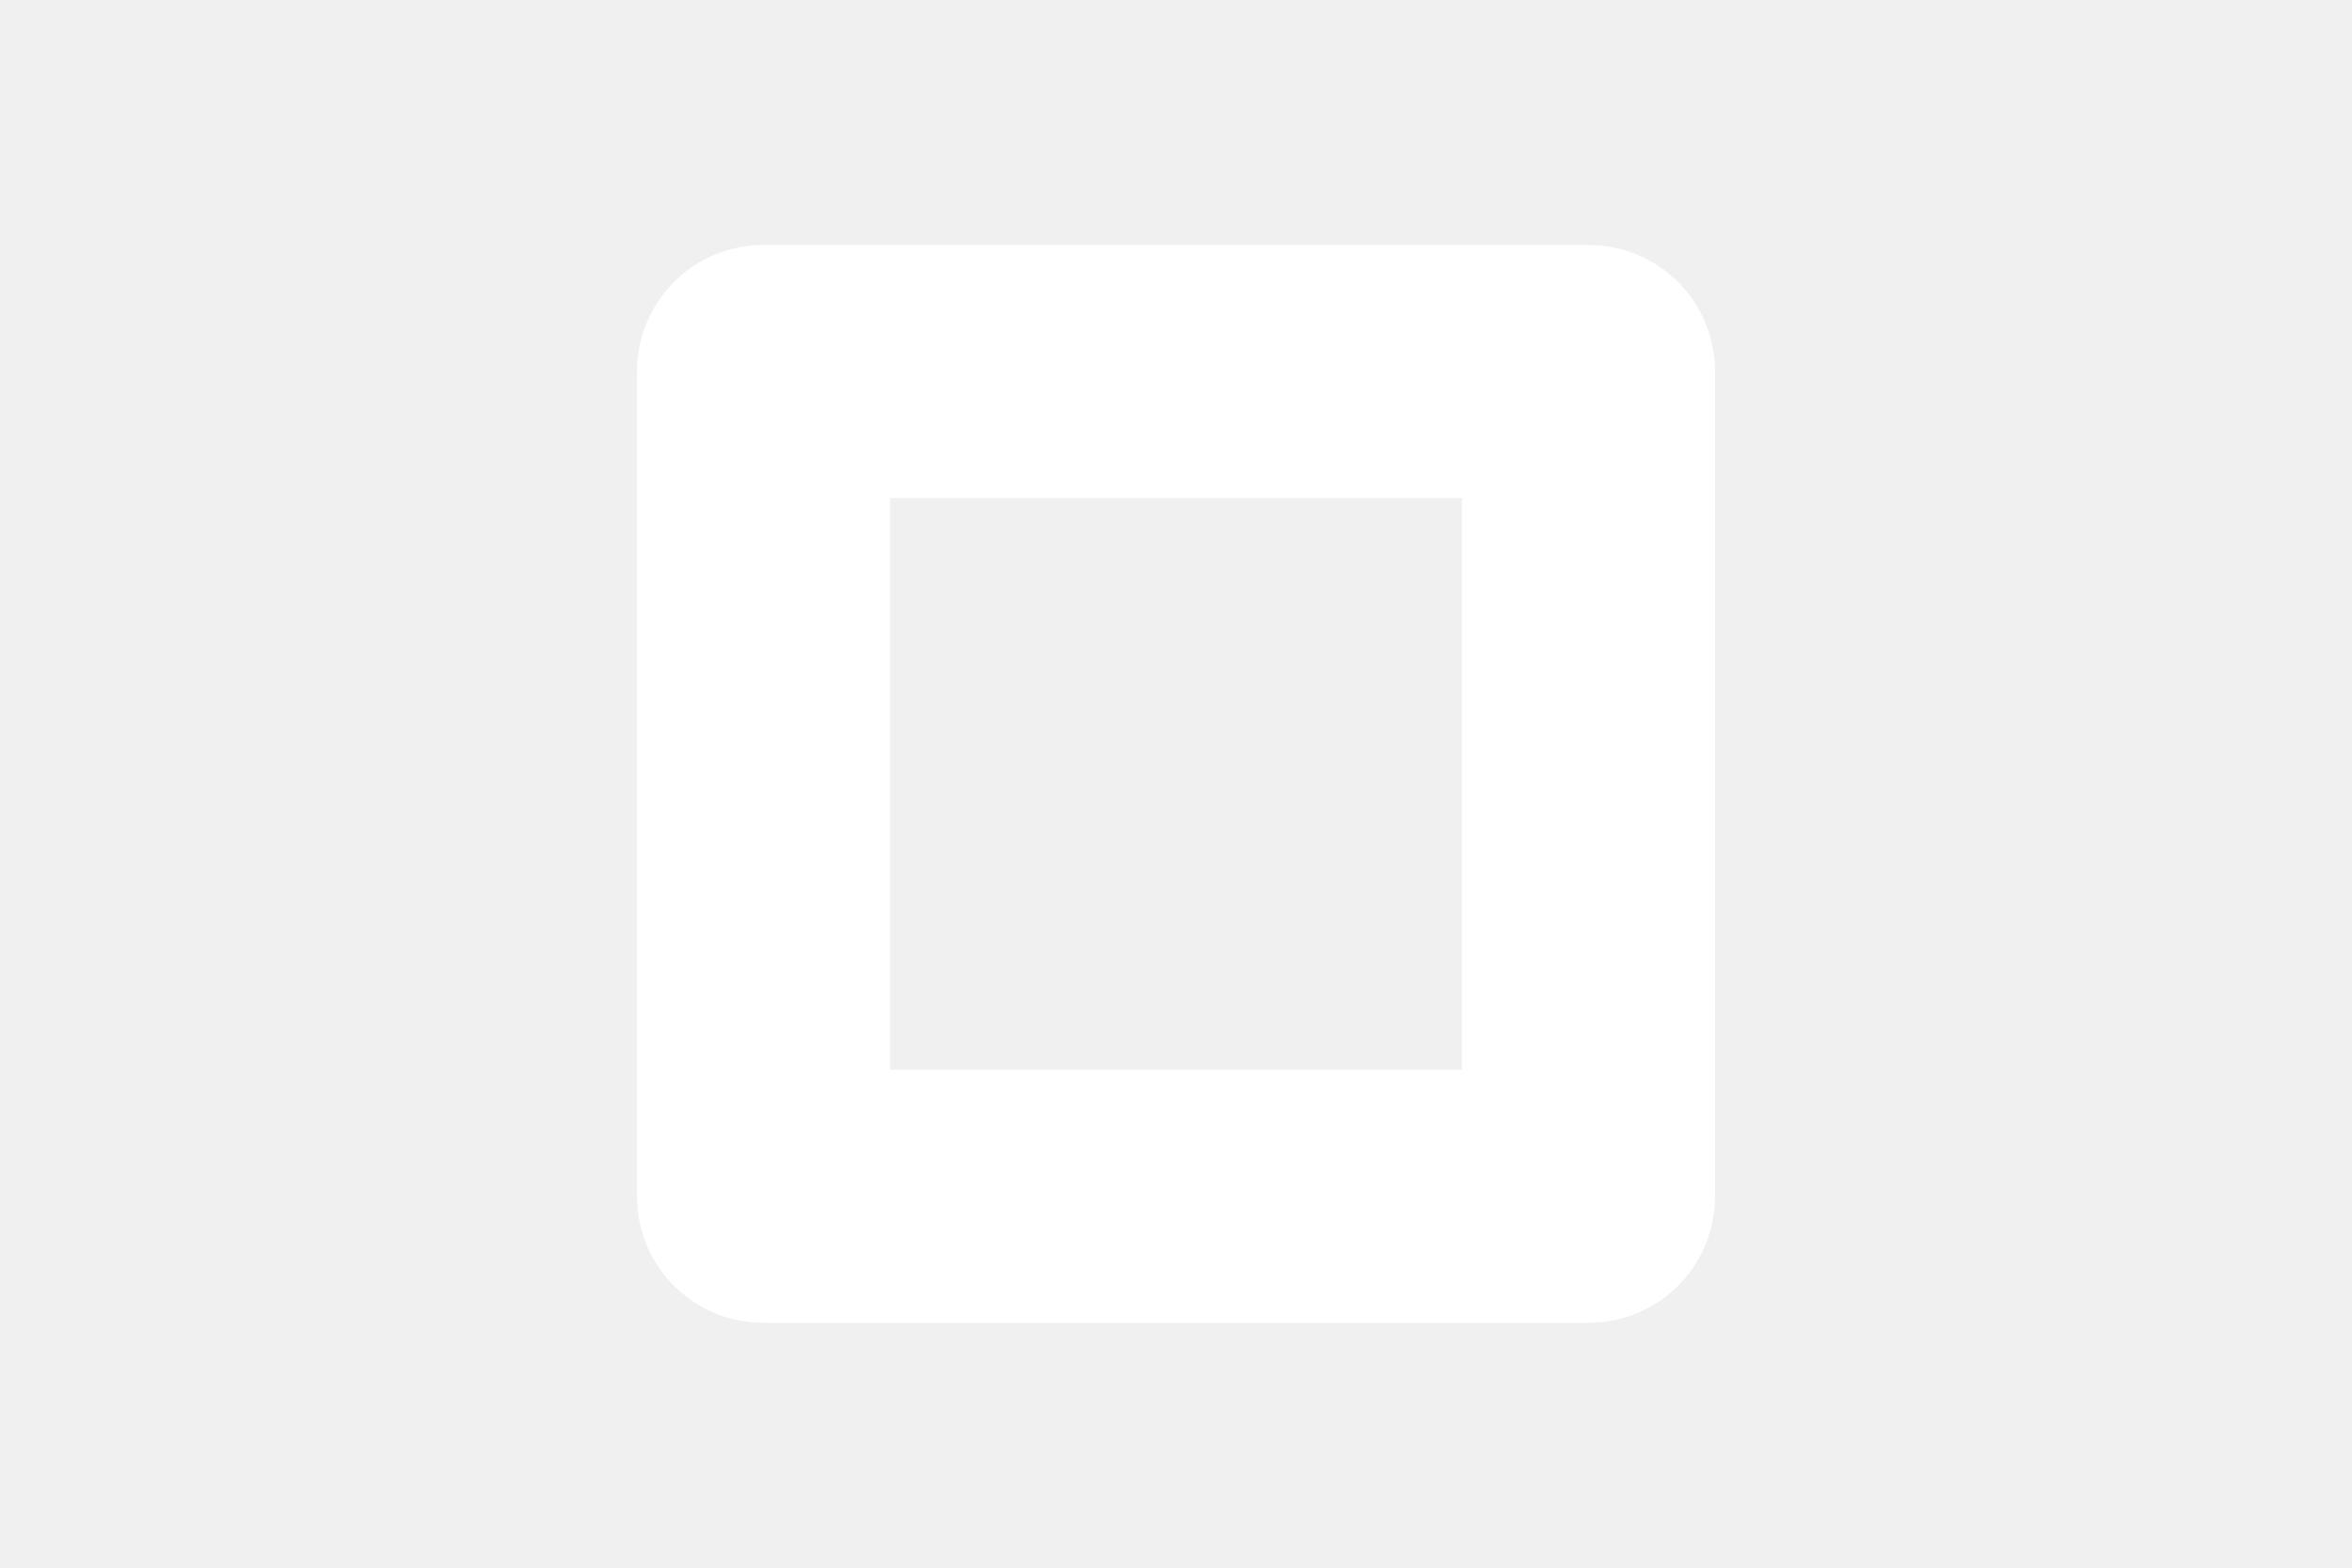
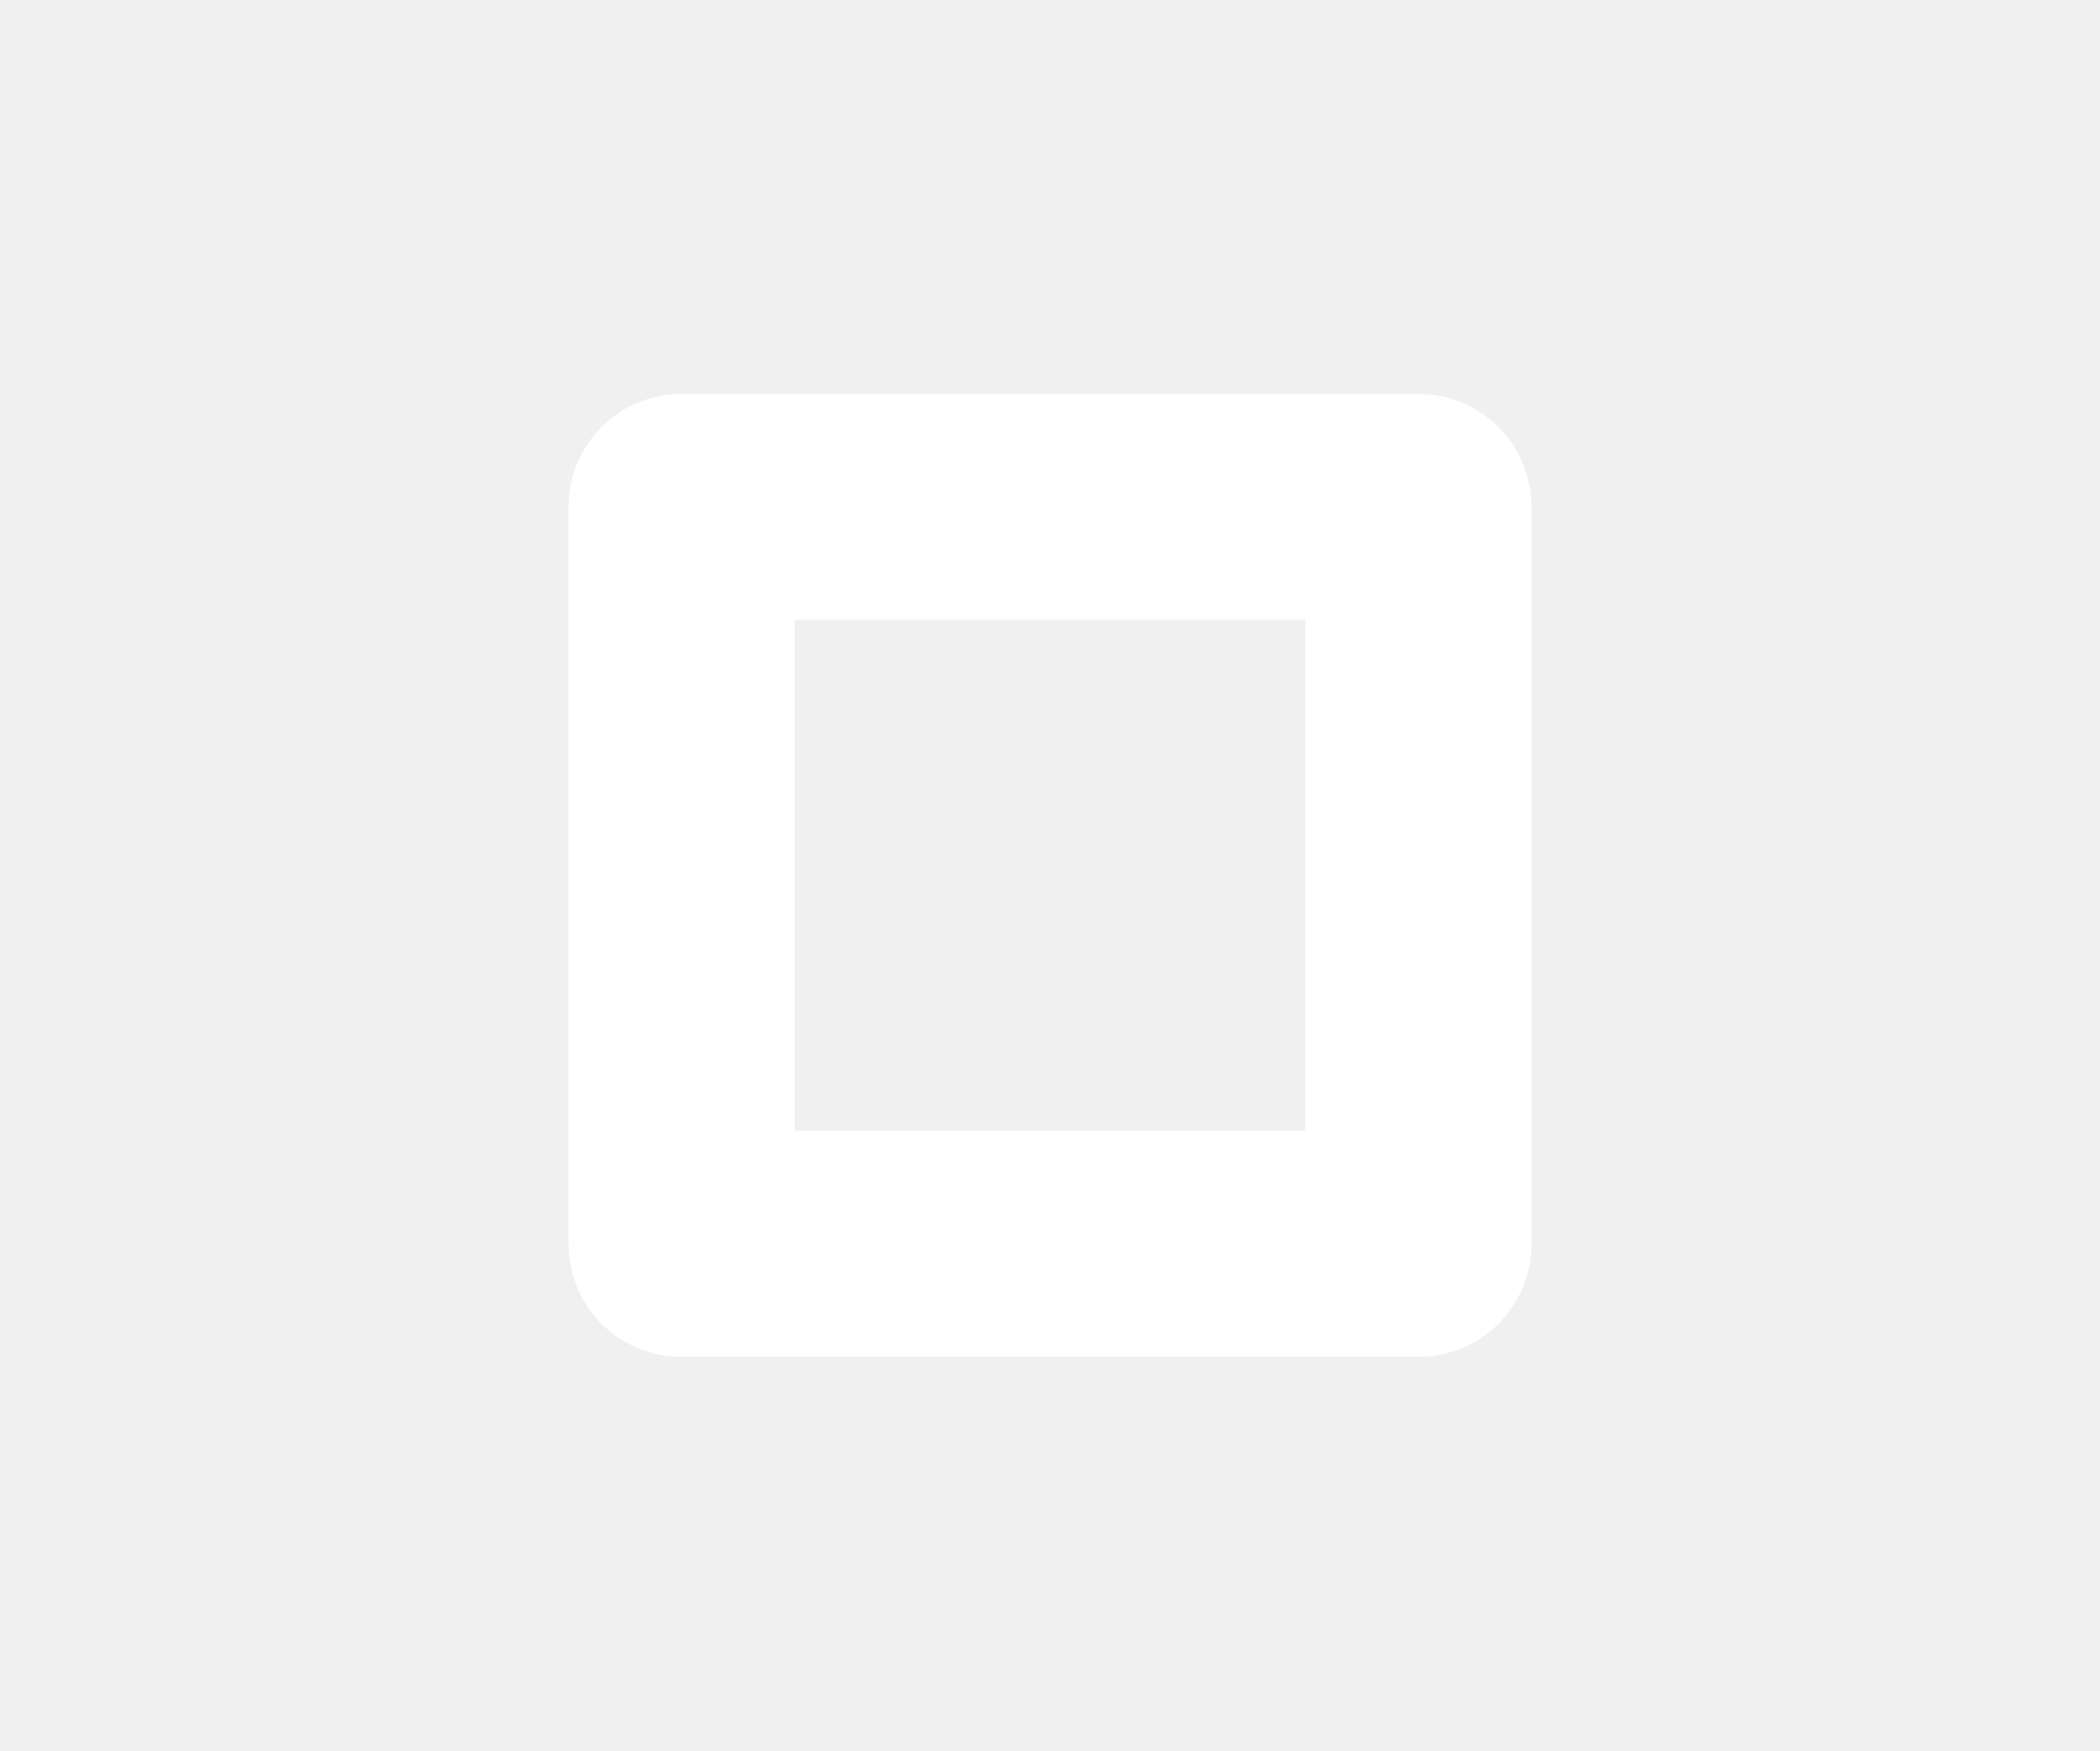
- <svg xmlns="http://www.w3.org/2000/svg" width="24" height="16" viewBox="0 0 6.35 4.233" version="1.1" id="svg5">
+ <svg xmlns="http://www.w3.org/2000/svg" width="24" height="20" viewBox="0 0 6.35 5.292" version="1.1" id="svg5">
  <defs id="defs2" />
  <g id="layer1">
-     <path id="rect65" style="fill:#ffffff;fill-opacity:1;stroke:none;stroke-width:8.318" d="M 7.791 2.5 C 7.076 2.5 6.5 3.076 6.5 3.791 L 6.5 12.209 C 6.5 12.924 7.076 13.5 7.791 13.5 L 16.209 13.5 C 16.924 13.5 17.5 12.924 17.5 12.209 L 17.5 3.791 C 17.5 3.076 16.924 2.5 16.209 2.5 L 7.791 2.5 z M 9.082 5.082 L 14.918 5.082 L 14.918 10.918 L 9.082 10.918 L 9.082 5.082 z " transform="scale(0.2645833)" />
+     <path id="rect65" style="fill:#ffffff;fill-opacity:1;stroke:none;stroke-width:2.201" d="m 2.061,1.191 c -0.189,0 -0.342,0.152 -0.342,0.342 v 2.227 c 0,0.189 0.152,0.342 0.342,0.342 H 4.289 c 0.189,0 0.342,-0.152 0.342,-0.342 V 1.532 C 4.63,1.343 4.478,1.191 4.289,1.191 Z M 2.403,1.874 H 3.947 V 3.418 H 2.403 Z" />
  </g>
</svg>
